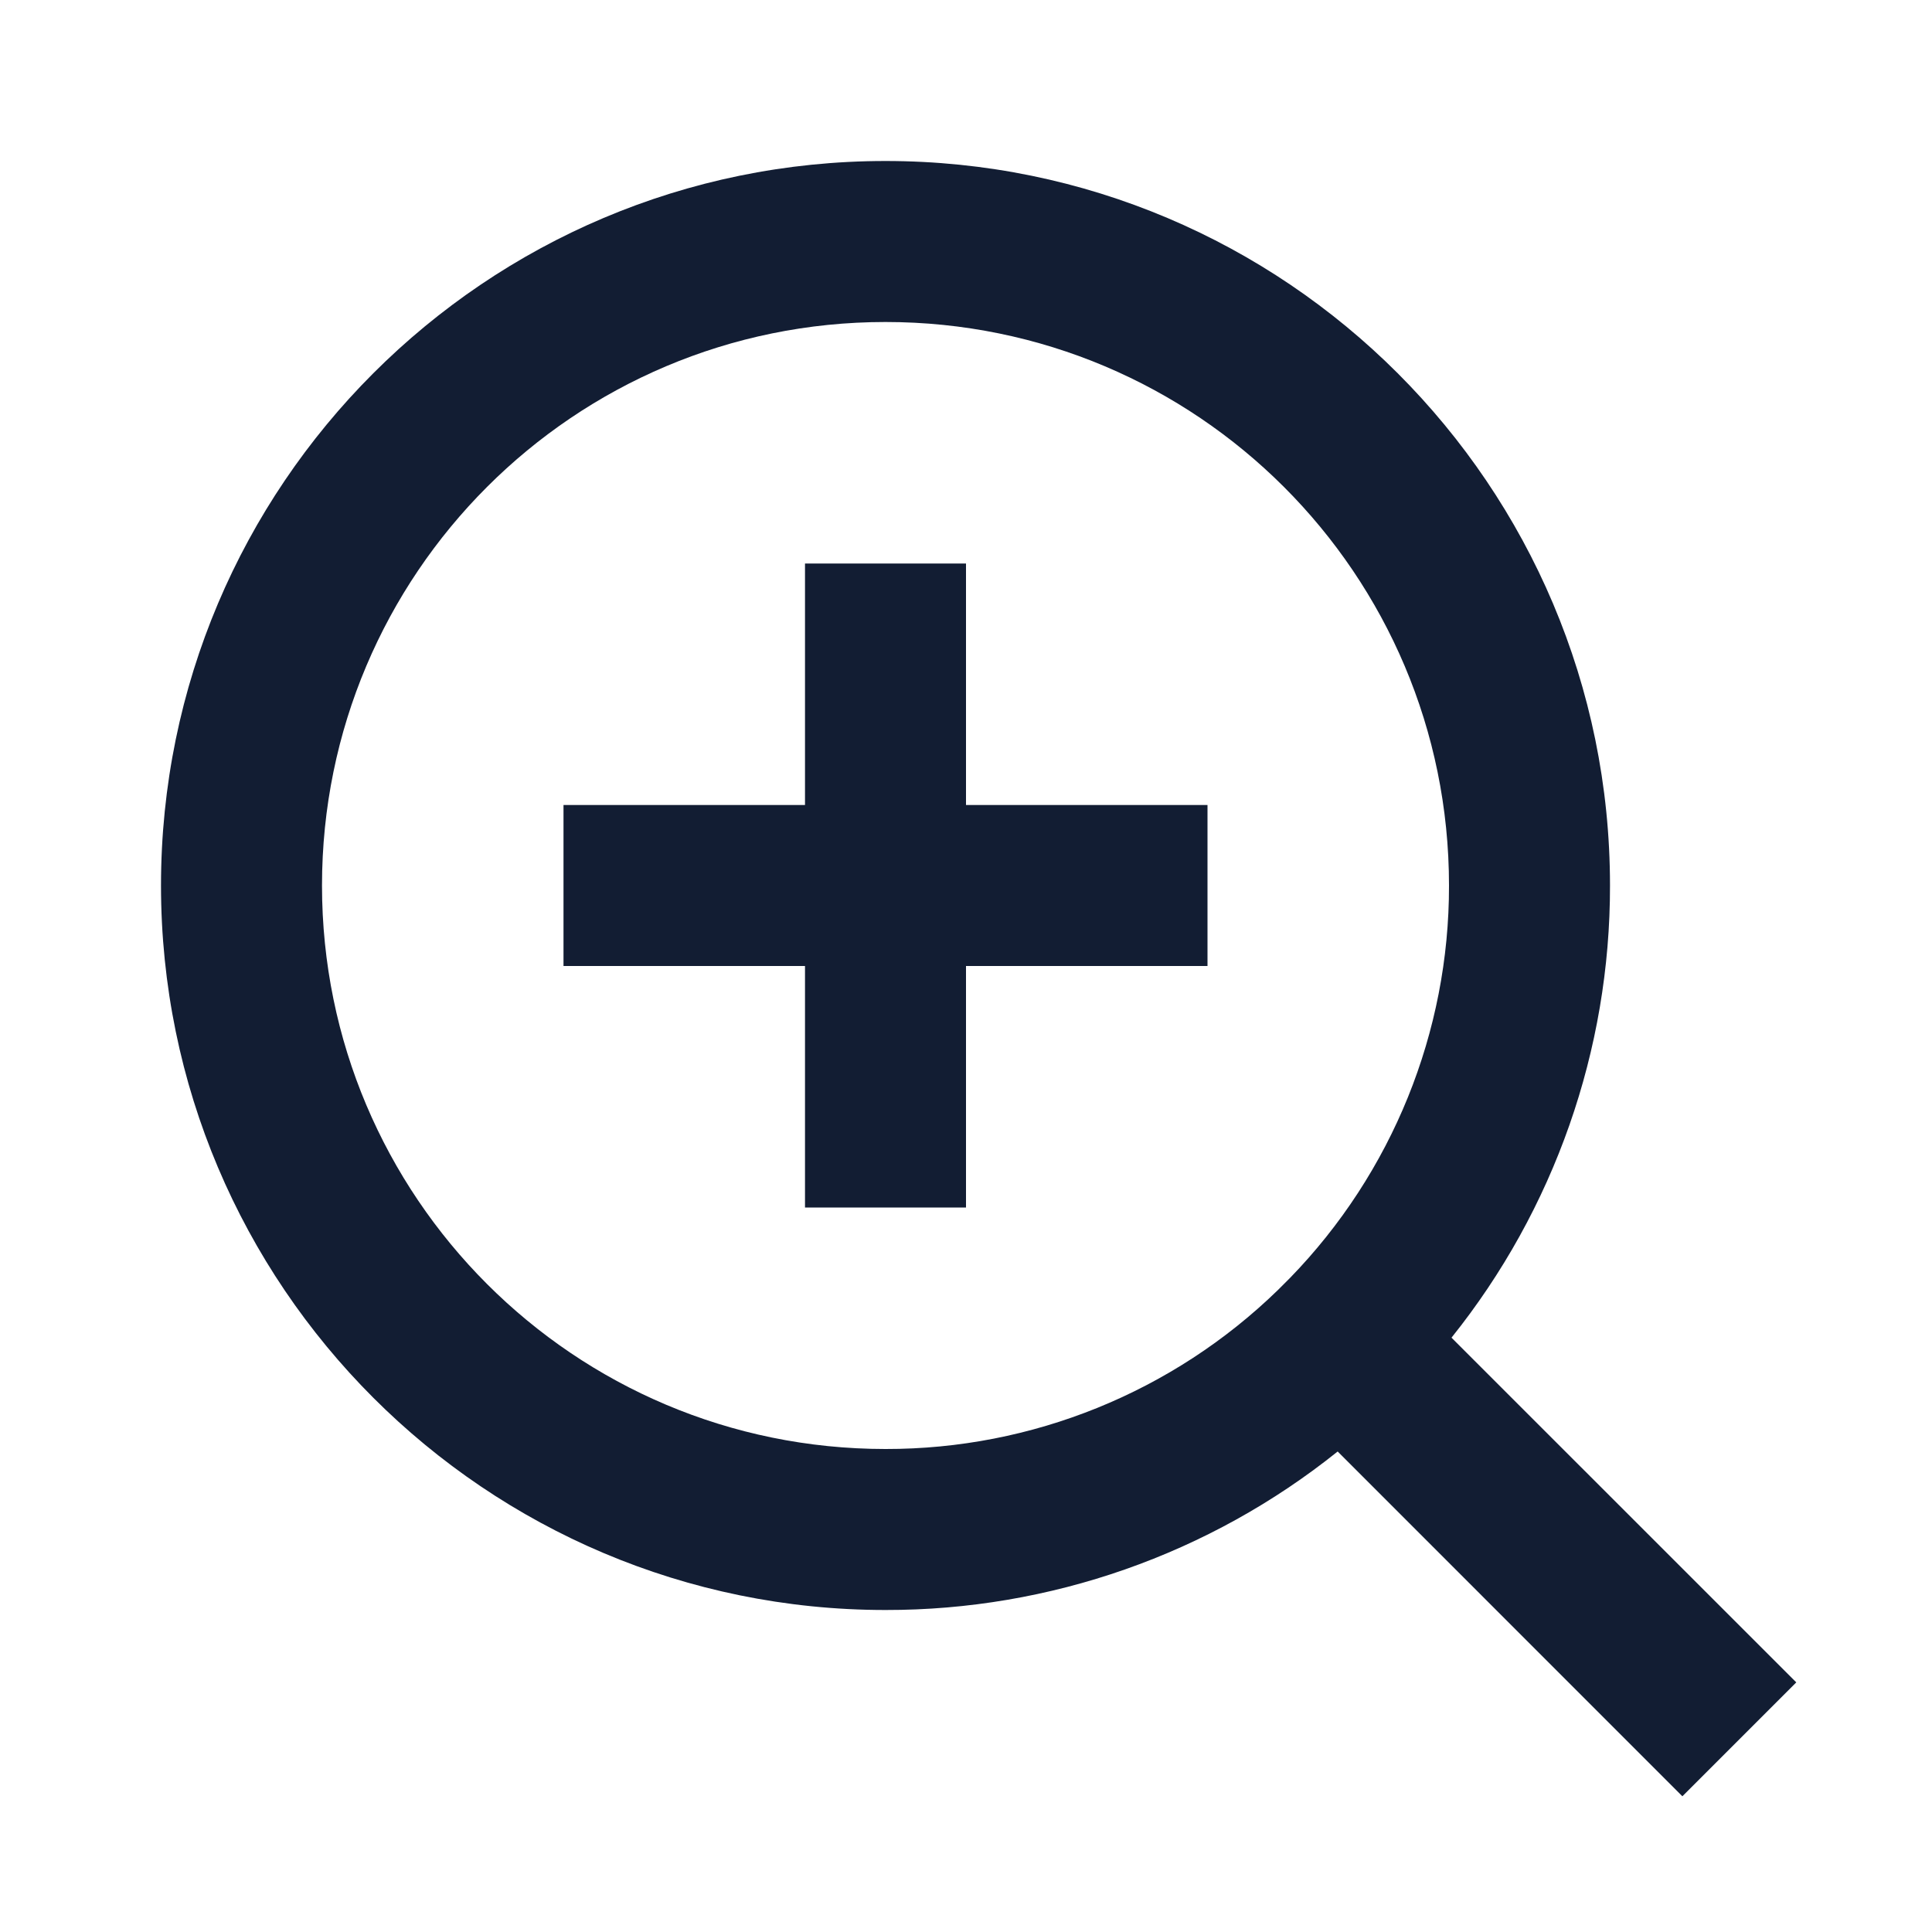
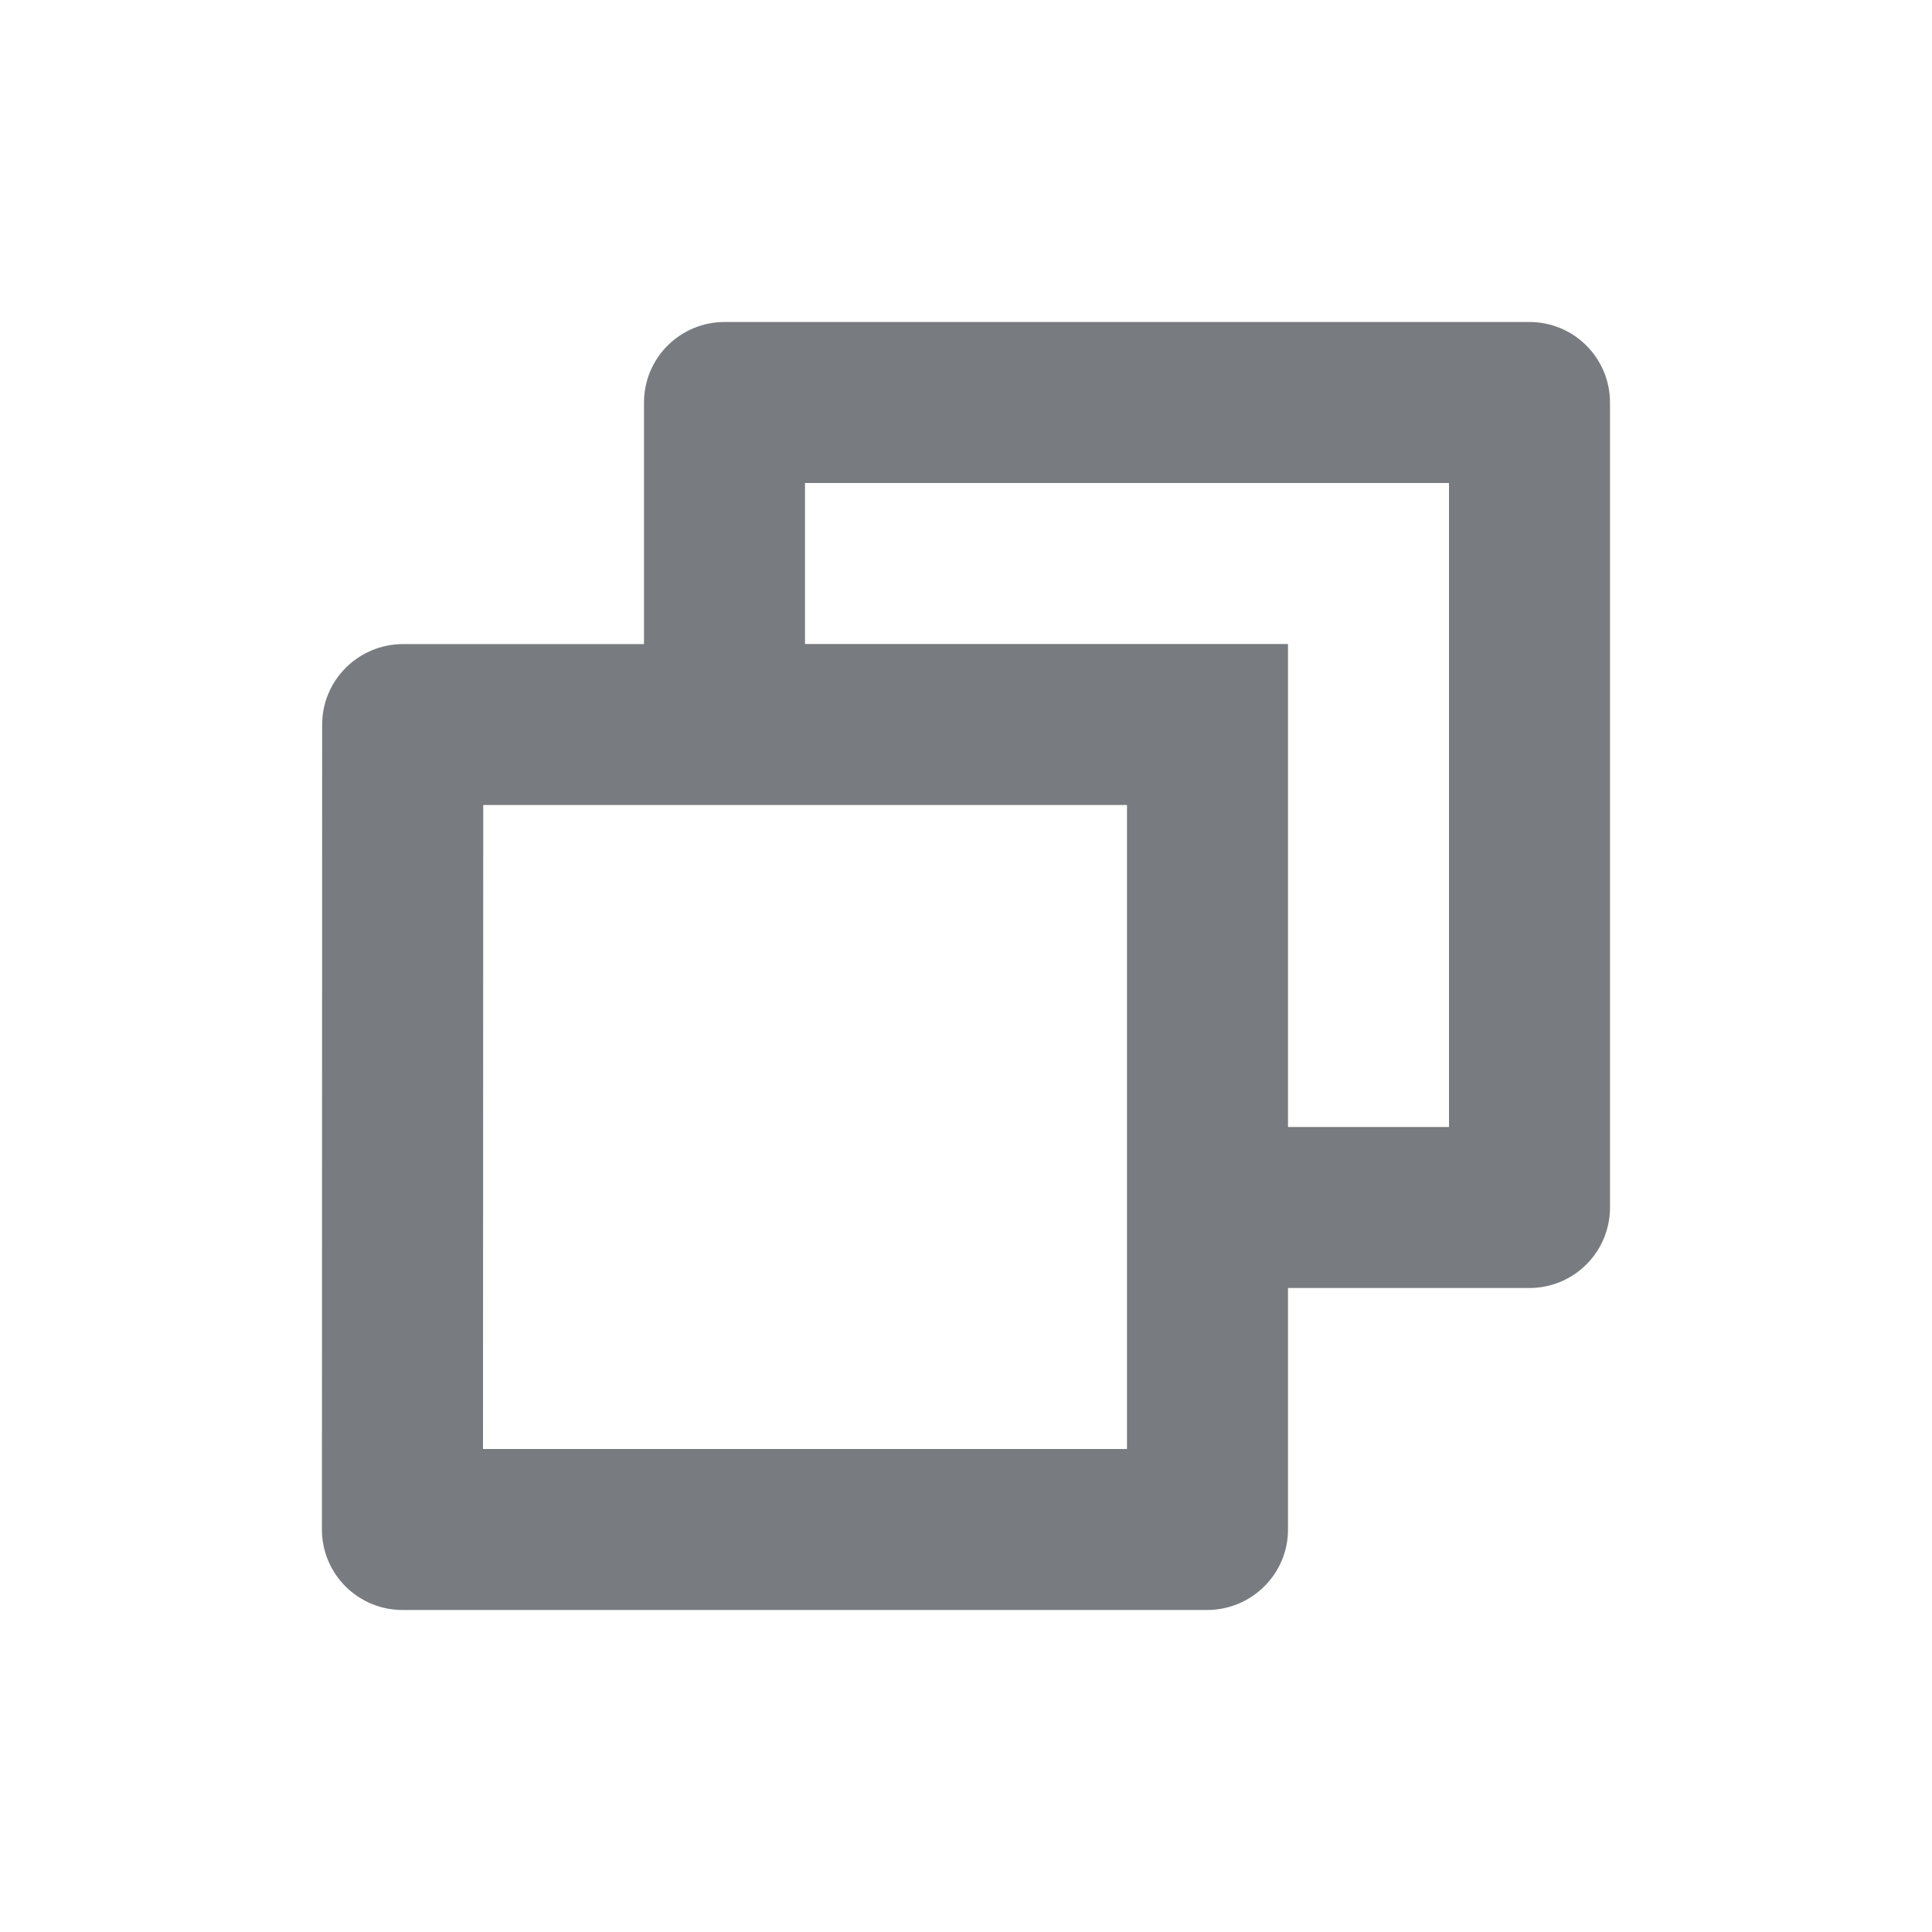
<svg xmlns="http://www.w3.org/2000/svg" width="24" height="24" viewBox="0 0 24 24" fill="none">
-   <path d="M18.031 16.617l4.283 4.282-1.415 1.415-4.282-4.283c-1.593 1.277-3.575 1.972-5.617 1.969-4.968 0-9-4.032-9-9s4.032-9 9-9 9 4.032 9 9c.003 2.042-.692 4.024-1.969 5.617zm-2.006-.742c1.269-1.305 1.978-3.055 1.975-4.875 0-3.868-3.133-7-7-7-3.868 0-7 3.132-7 7 0 3.867 3.132 7 7 7 1.82.003 3.57-.706 4.875-1.975l.15-.15zm-6.025-5.875v-3h2v3h3v2h-3v3h-2v-3h-3v-2h3z" fill="#121D33" />
+   <path d="M8 8v-3c0-.265.105-.52.293-.707.188-.188.442-.293.707-.293h10c.265 0 .52.105.707.293.188.188.293.442.293.707v10c0 .265-.105.52-.293.707-.188.188-.442.293-.707.293h-3v3c0 .552-.45 1-1.007 1h-9.986c-.132.001-.263-.024-.385-.074-.122-.05-.233-.123-.327-.216s-.168-.203-.219-.325c-.051-.122-.077-.252-.077-.384l.003-10c0-.552.45-1 1.007-1h2.99zm-1.997 2l-.003 8h8v-8h-7.997zm3.997-2h6v6h2v-8h-8v2z" fill="#787C80" />
</svg>
